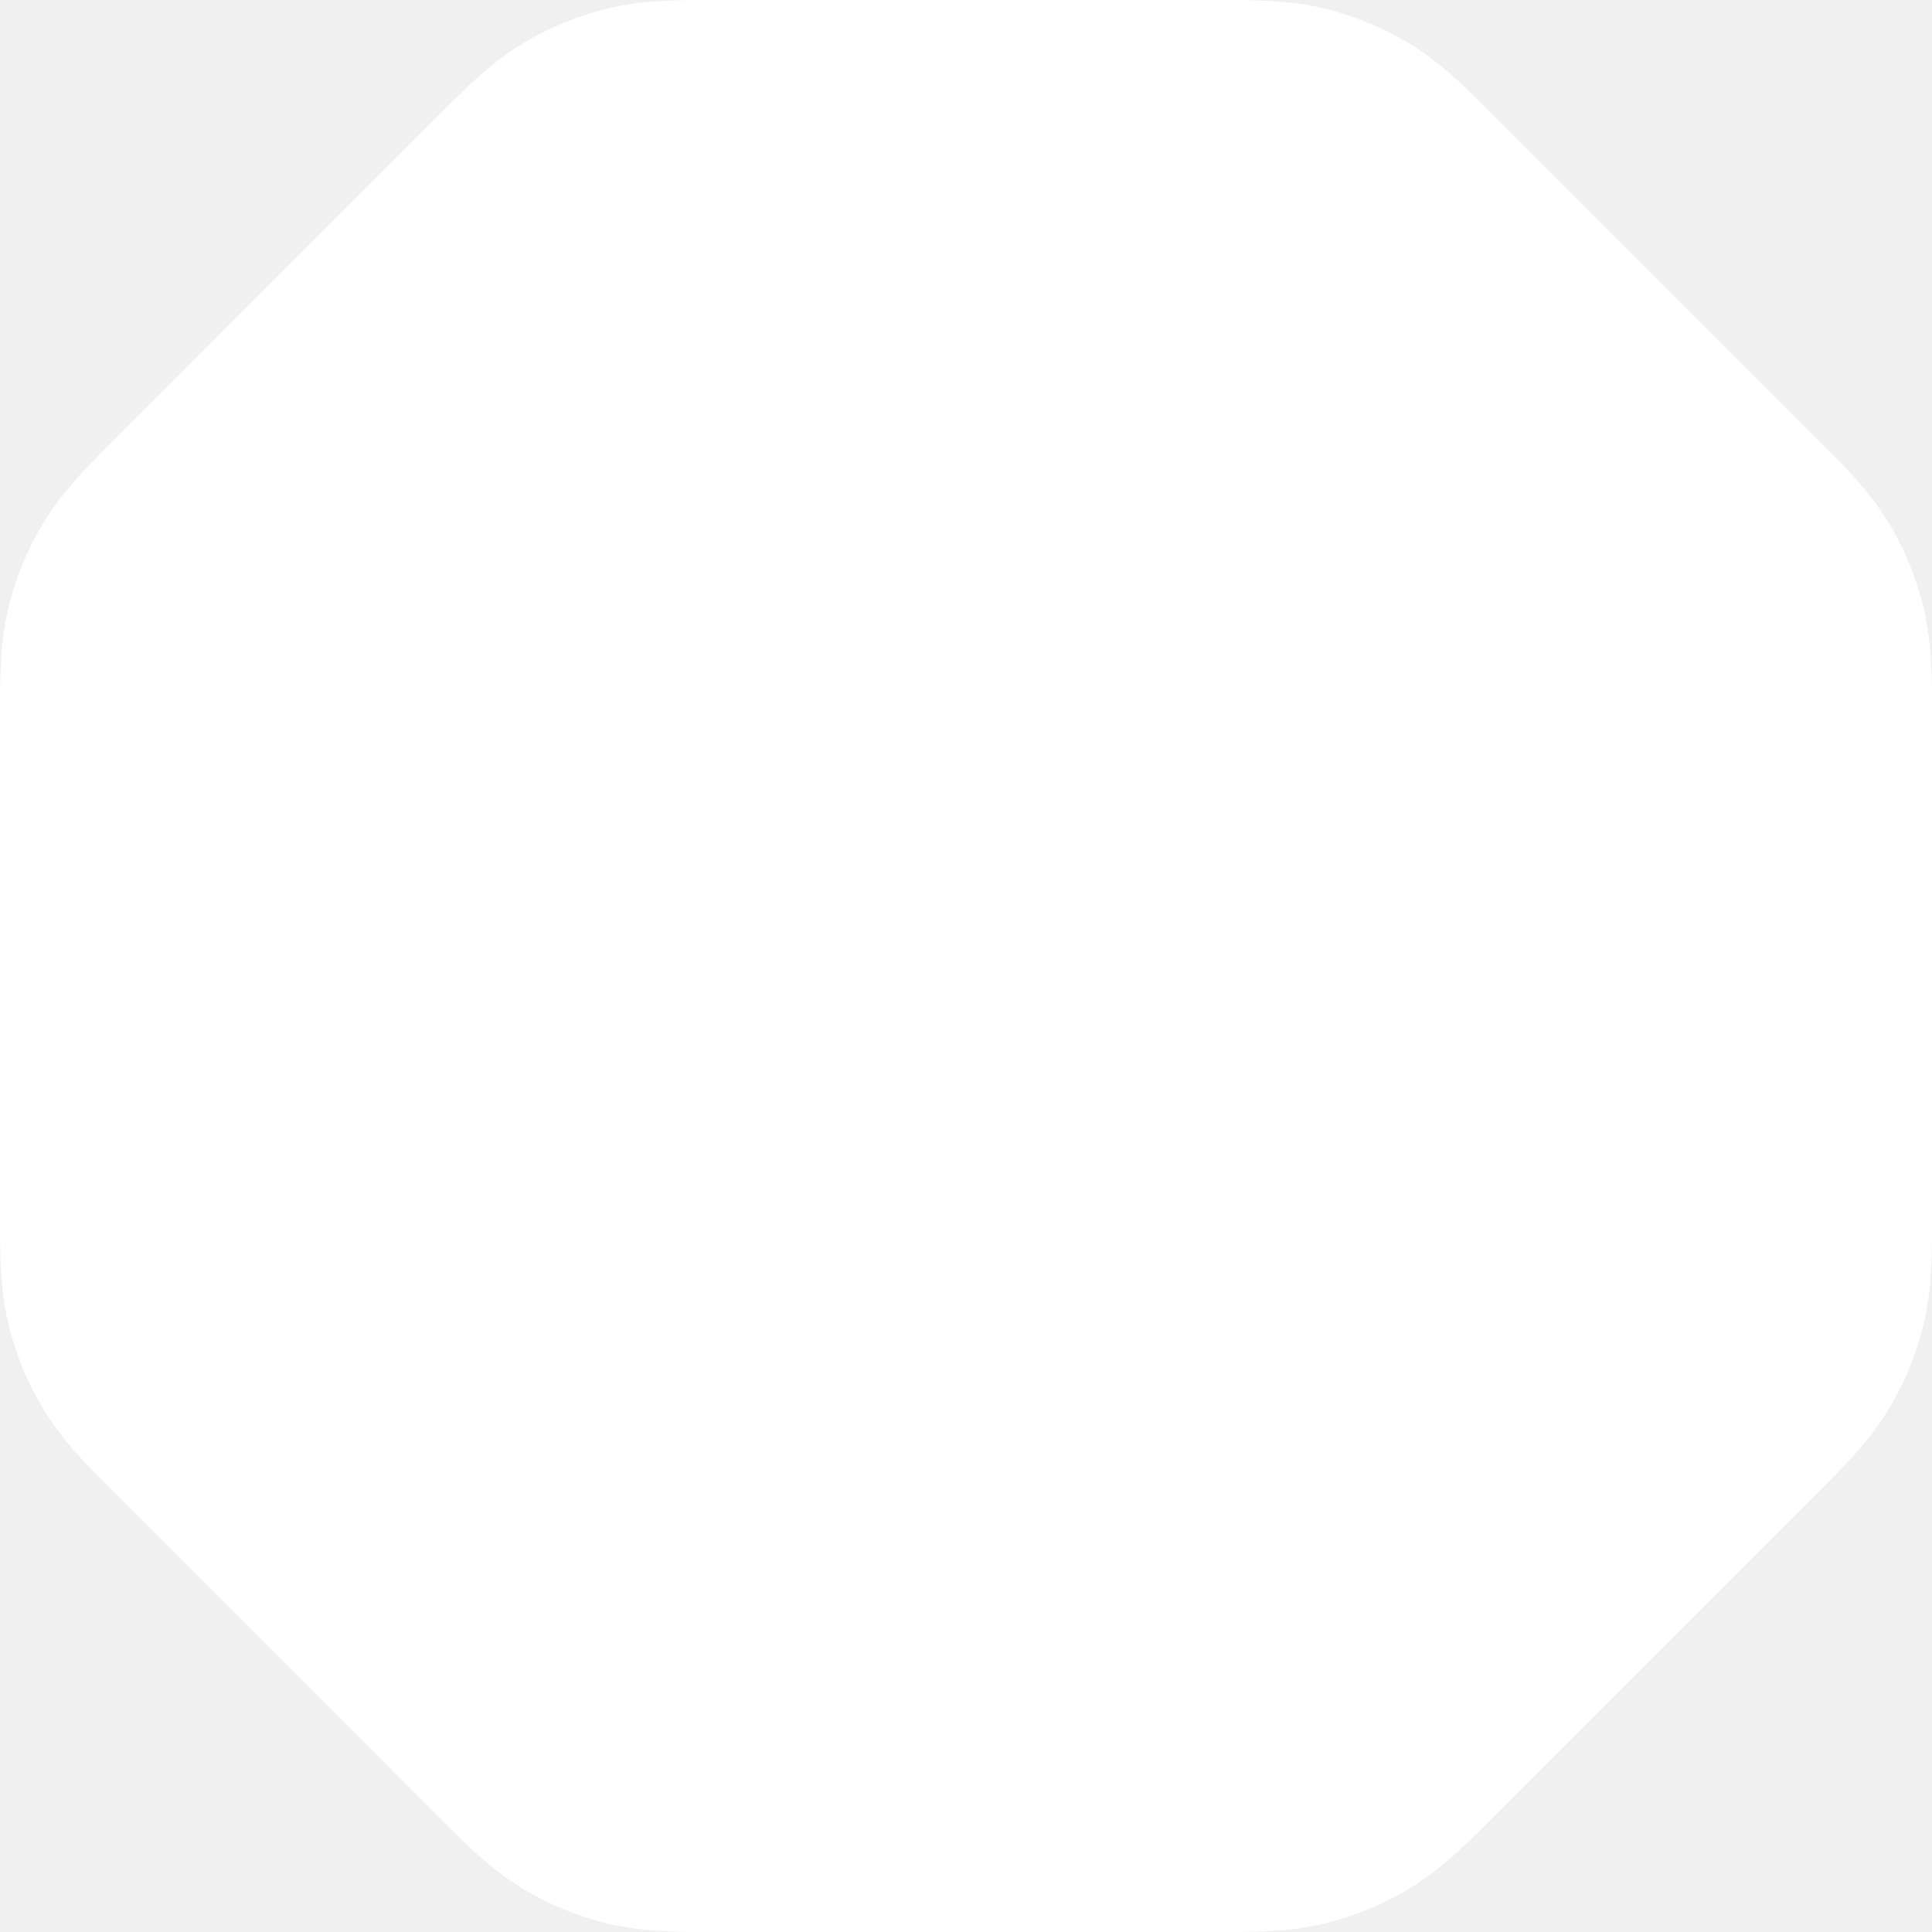
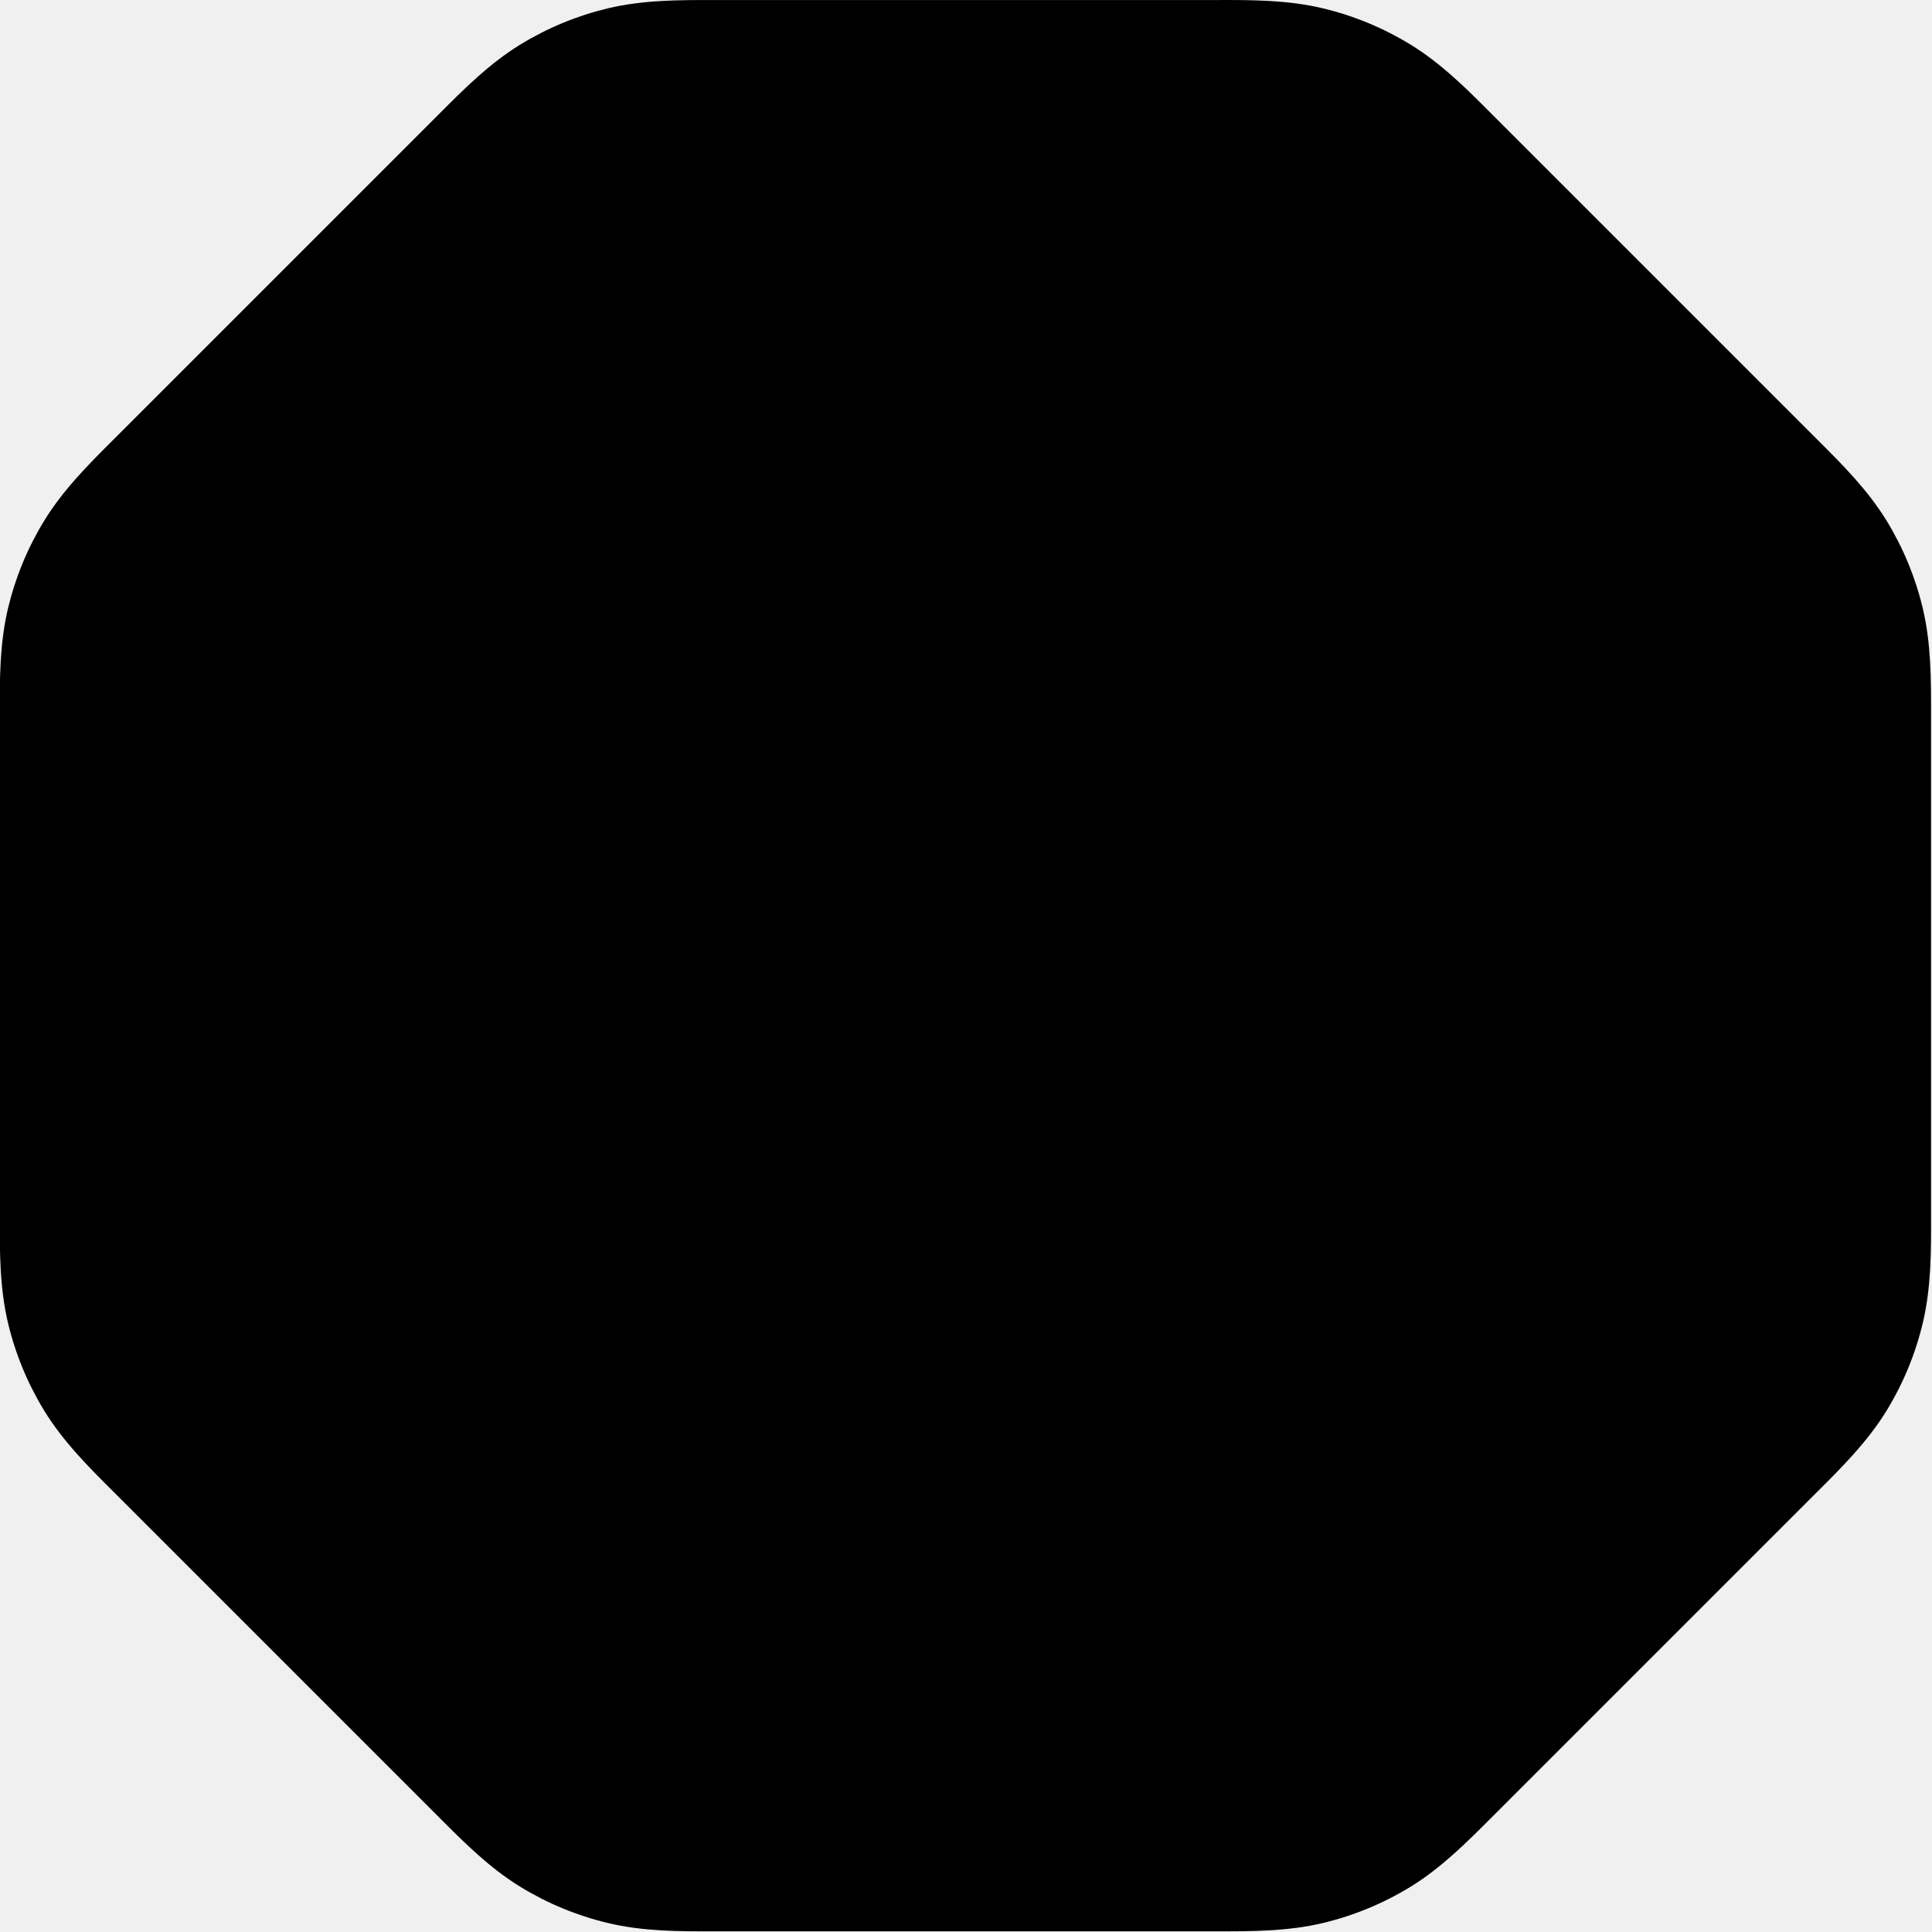
- <svg xmlns="http://www.w3.org/2000/svg" width="16" height="16" viewBox="0 0 16 16" fill="none">
-   <path fill-rule="evenodd" clip-rule="evenodd" d="M5.925 0C5.628 -0 5.329 -0.001 5.038 0.069C4.783 0.131 4.539 0.232 4.315 0.369C4.059 0.525 3.849 0.737 3.639 0.947L0.947 3.64C0.737 3.849 0.525 4.06 0.369 4.315C0.231 4.539 0.13 4.783 0.069 5.038C-0.001 5.33 -0 5.628 6.80551e-05 5.925V10.076C-0 10.372 -0.001 10.671 0.069 10.963C0.13 11.218 0.231 11.462 0.369 11.685C0.525 11.941 0.737 12.152 0.947 12.361L3.639 15.054C3.849 15.264 4.059 15.475 4.315 15.632C4.539 15.769 4.783 15.87 5.038 15.931C5.329 16.001 5.628 16.001 5.925 16H10.076C10.372 16.001 10.671 16.001 10.962 15.931C11.217 15.87 11.461 15.769 11.685 15.632C11.941 15.475 12.152 15.264 12.361 15.054L15.054 12.361C15.264 12.152 15.475 11.941 15.632 11.685C15.769 11.462 15.87 11.218 15.931 10.963C16.001 10.671 16.001 10.373 16 10.076V5.925C16.001 5.628 16.001 5.33 15.931 5.038C15.87 4.783 15.769 4.539 15.632 4.315C15.475 4.06 15.264 3.849 15.054 3.64L12.361 0.947C12.152 0.737 11.941 0.525 11.685 0.369C11.461 0.232 11.217 0.131 10.962 0.069C10.671 -0.001 10.372 -0 10.076 0H5.925Z" fill="white" />
+ <svg xmlns="http://www.w3.org/2000/svg" fill="none" viewBox="0 0 16 16">
+   <path d="m5.92 3.12e-4c-0.296-4.33e-4 -0.595-8.7e-4 -0.887 0.069-0.255 0.061-0.499 0.162-0.723 0.299-0.256 0.157-0.467 0.368-0.676 0.578l-2.69 2.69c-0.21 0.209-0.421 0.42-0.578 0.676-0.137 0.224-0.238 0.468-0.299 0.723-0.07 0.292-0.07 0.59-0.069 0.887v4.15c-4.33e-4 0.296-8.7e-4 0.595 0.069 0.887 0.061 0.255 0.162 0.499 0.299 0.723 0.157 0.256 0.368 0.467 0.578 0.676l2.69 2.69c0.209 0.21 0.42 0.421 0.676 0.578 0.224 0.137 0.468 0.238 0.723 0.299 0.292 0.07 0.59 0.07 0.887 0.069h4.15c0.296 5e-4 0.595 9e-4 0.887-0.069 0.255-0.061 0.499-0.162 0.723-0.299 0.256-0.157 0.466-0.368 0.676-0.578l2.69-2.69c0.21-0.209 0.421-0.42 0.578-0.676 0.137-0.224 0.238-0.468 0.299-0.723 0.07-0.292 0.07-0.59 0.069-0.887v-4.15c4e-4 -0.296 9e-4 -0.595-0.069-0.887-0.061-0.255-0.162-0.499-0.299-0.723-0.157-0.256-0.368-0.467-0.578-0.676l-2.69-2.69c-0.209-0.21-0.42-0.421-0.676-0.578-0.224-0.137-0.468-0.238-0.723-0.299-0.292-0.07-0.59-0.07-0.887-0.069h-4.15z" clip-rule="evenodd" fill="#000" fill-rule="evenodd" />
</svg>
